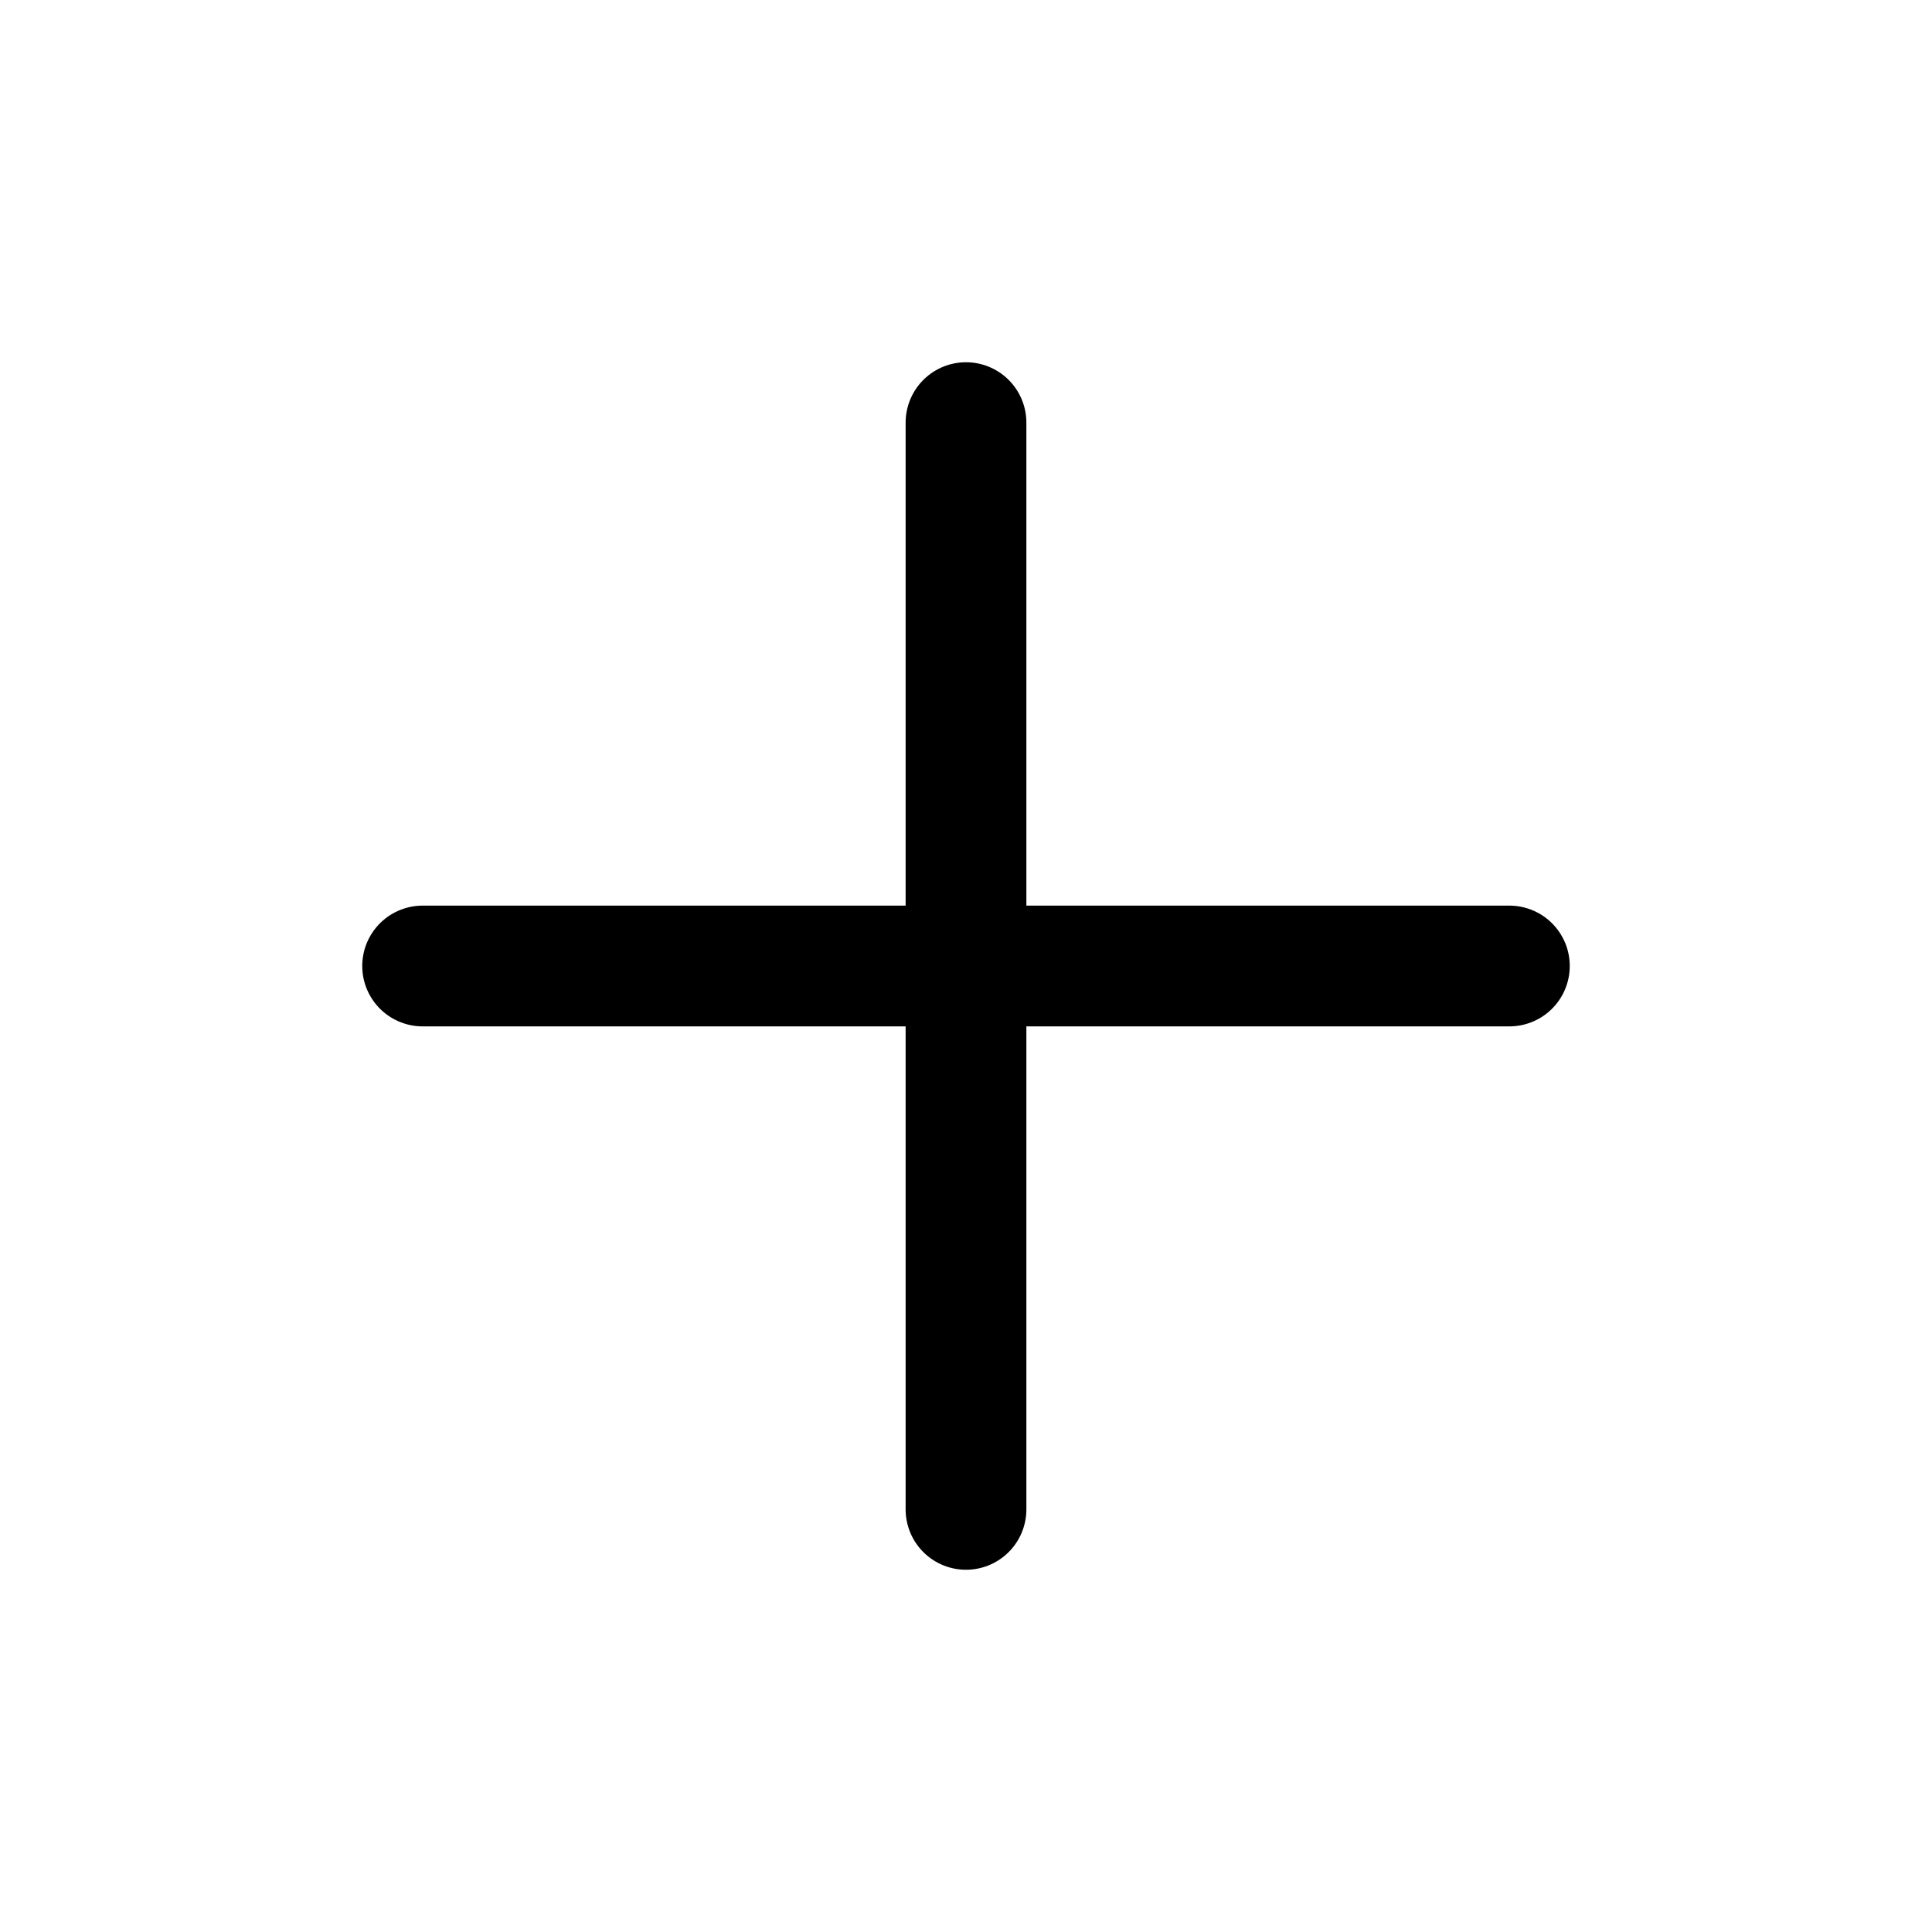
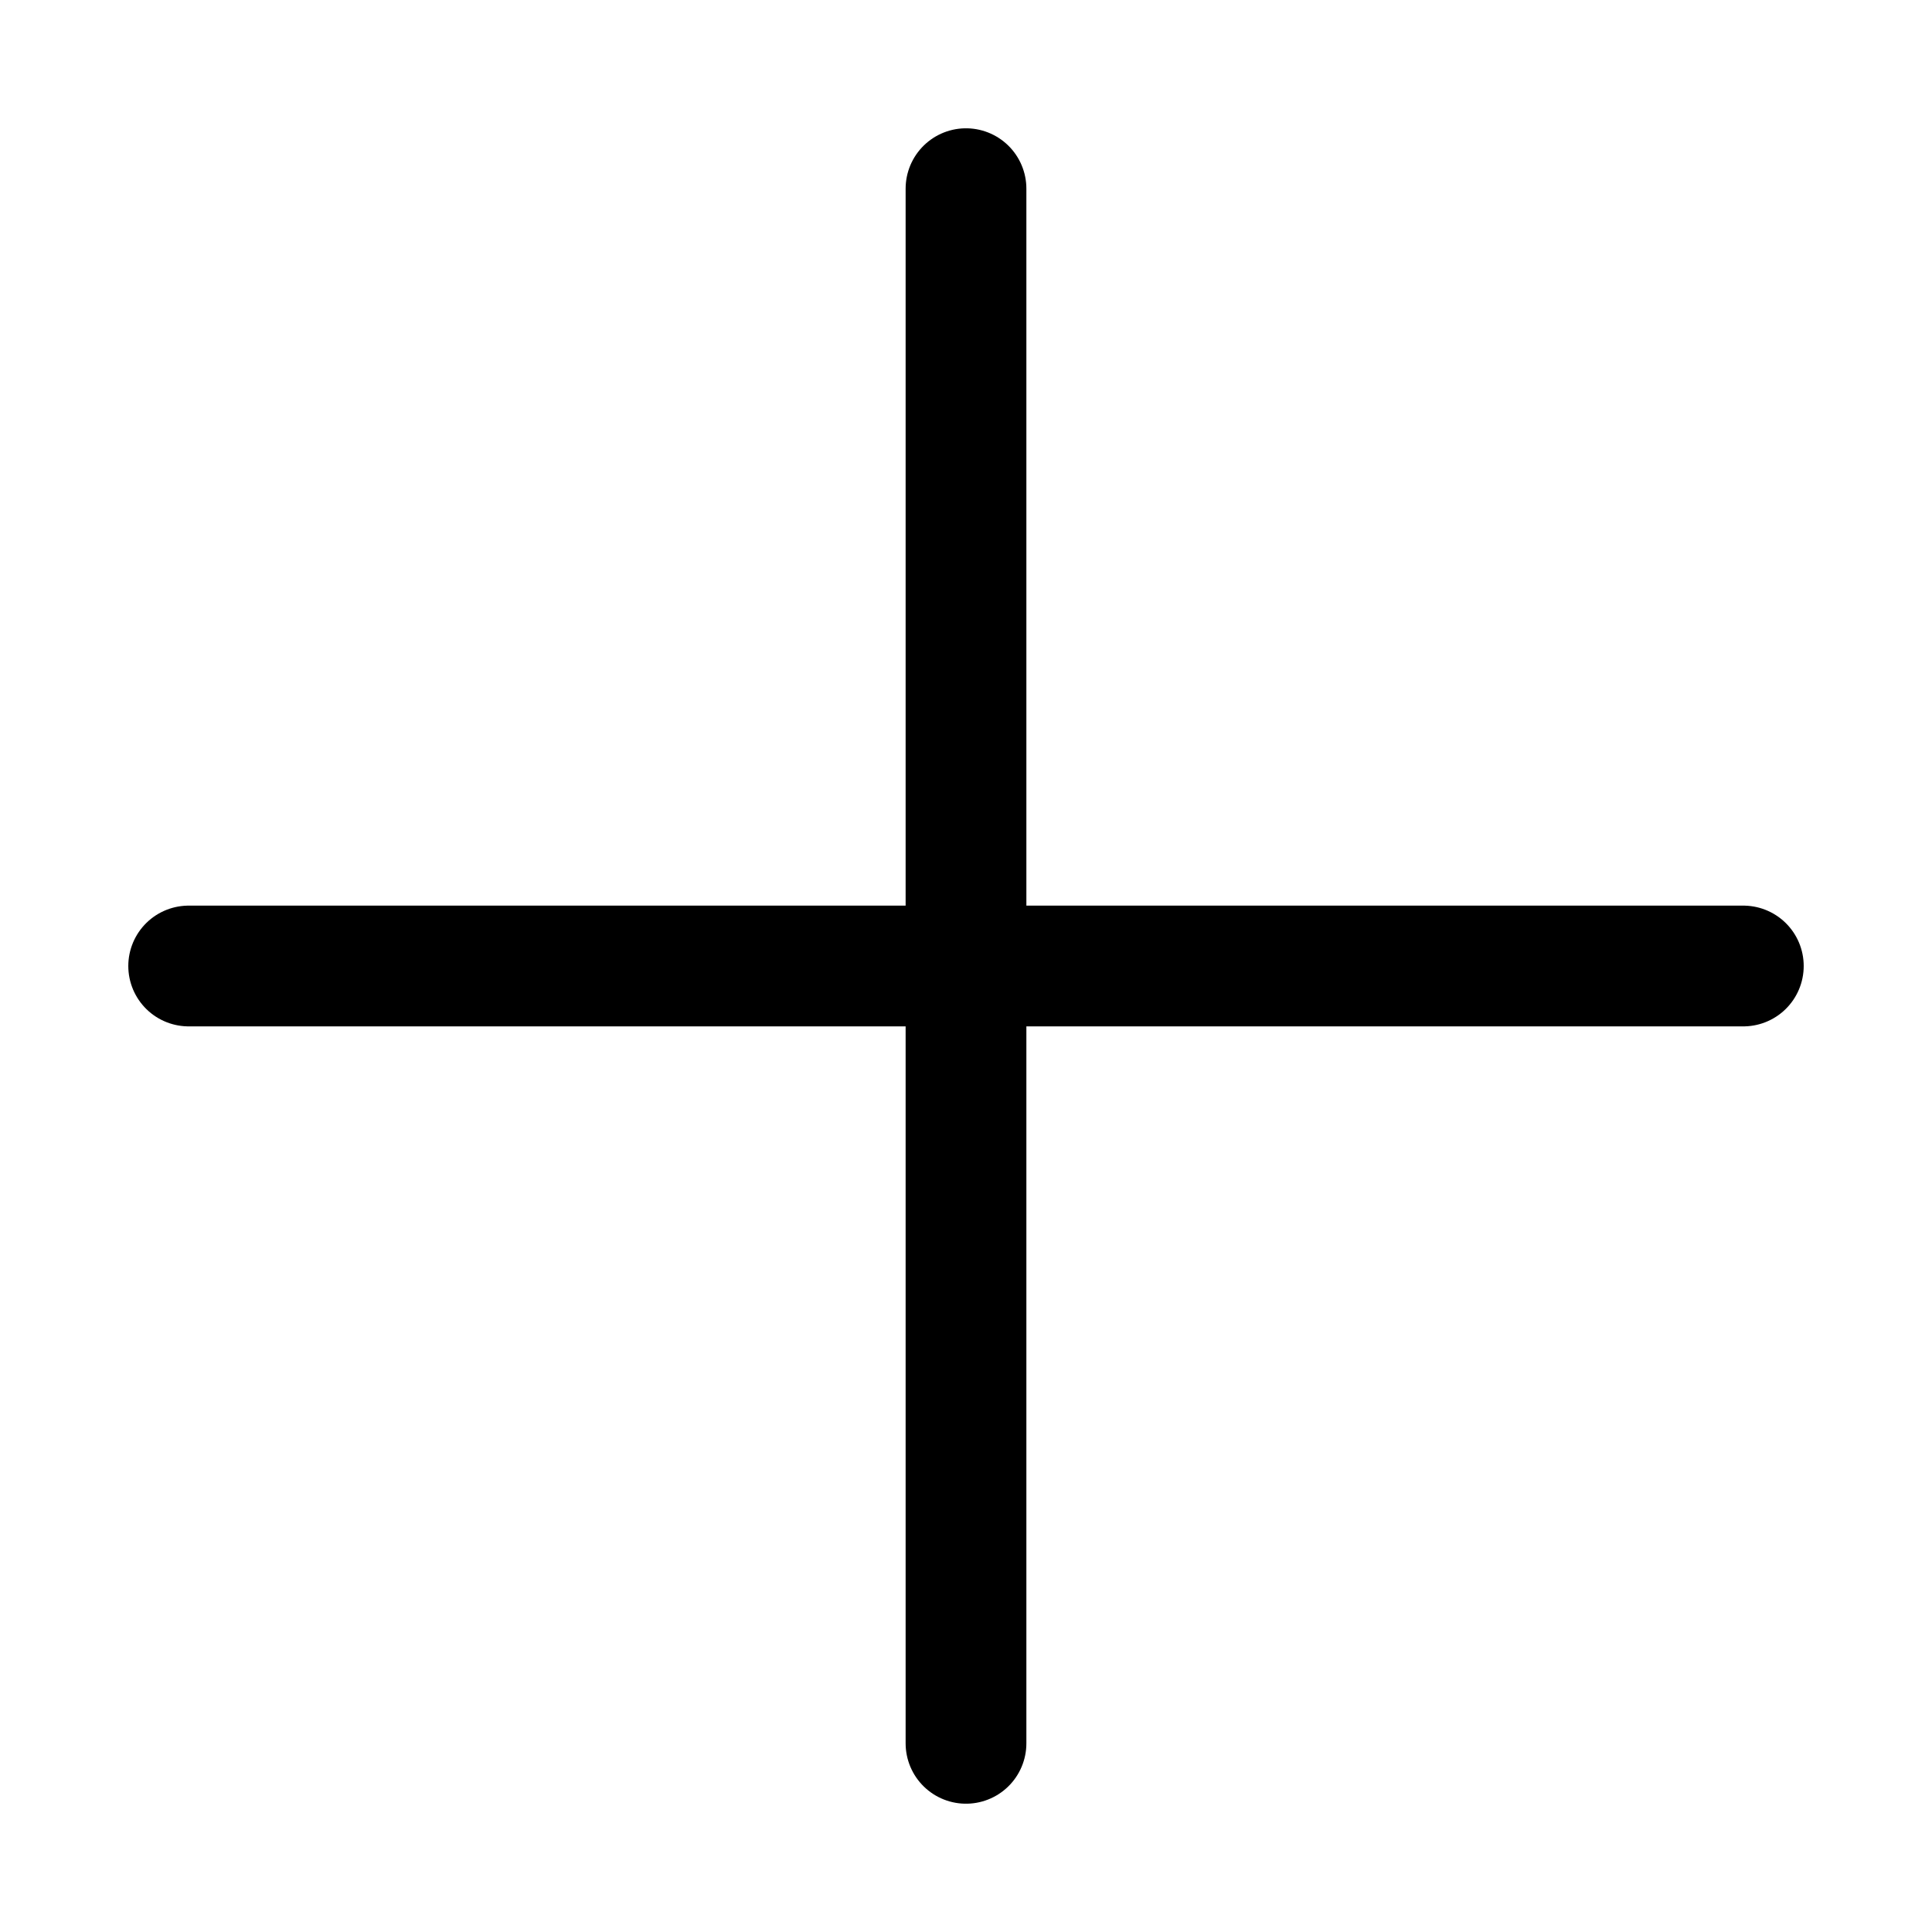
<svg xmlns="http://www.w3.org/2000/svg" class="ionicon" viewBox="0 0 512 512" stroke-linecap="round" stroke-linejoin="round" stroke-width="32">
-   <path fill="none" stroke="currentColor" d="M256 112v288M400 256H112" />
+   <path fill="none" stroke="currentColor" d="M256 50v412 M50 256h412" />
</svg>
